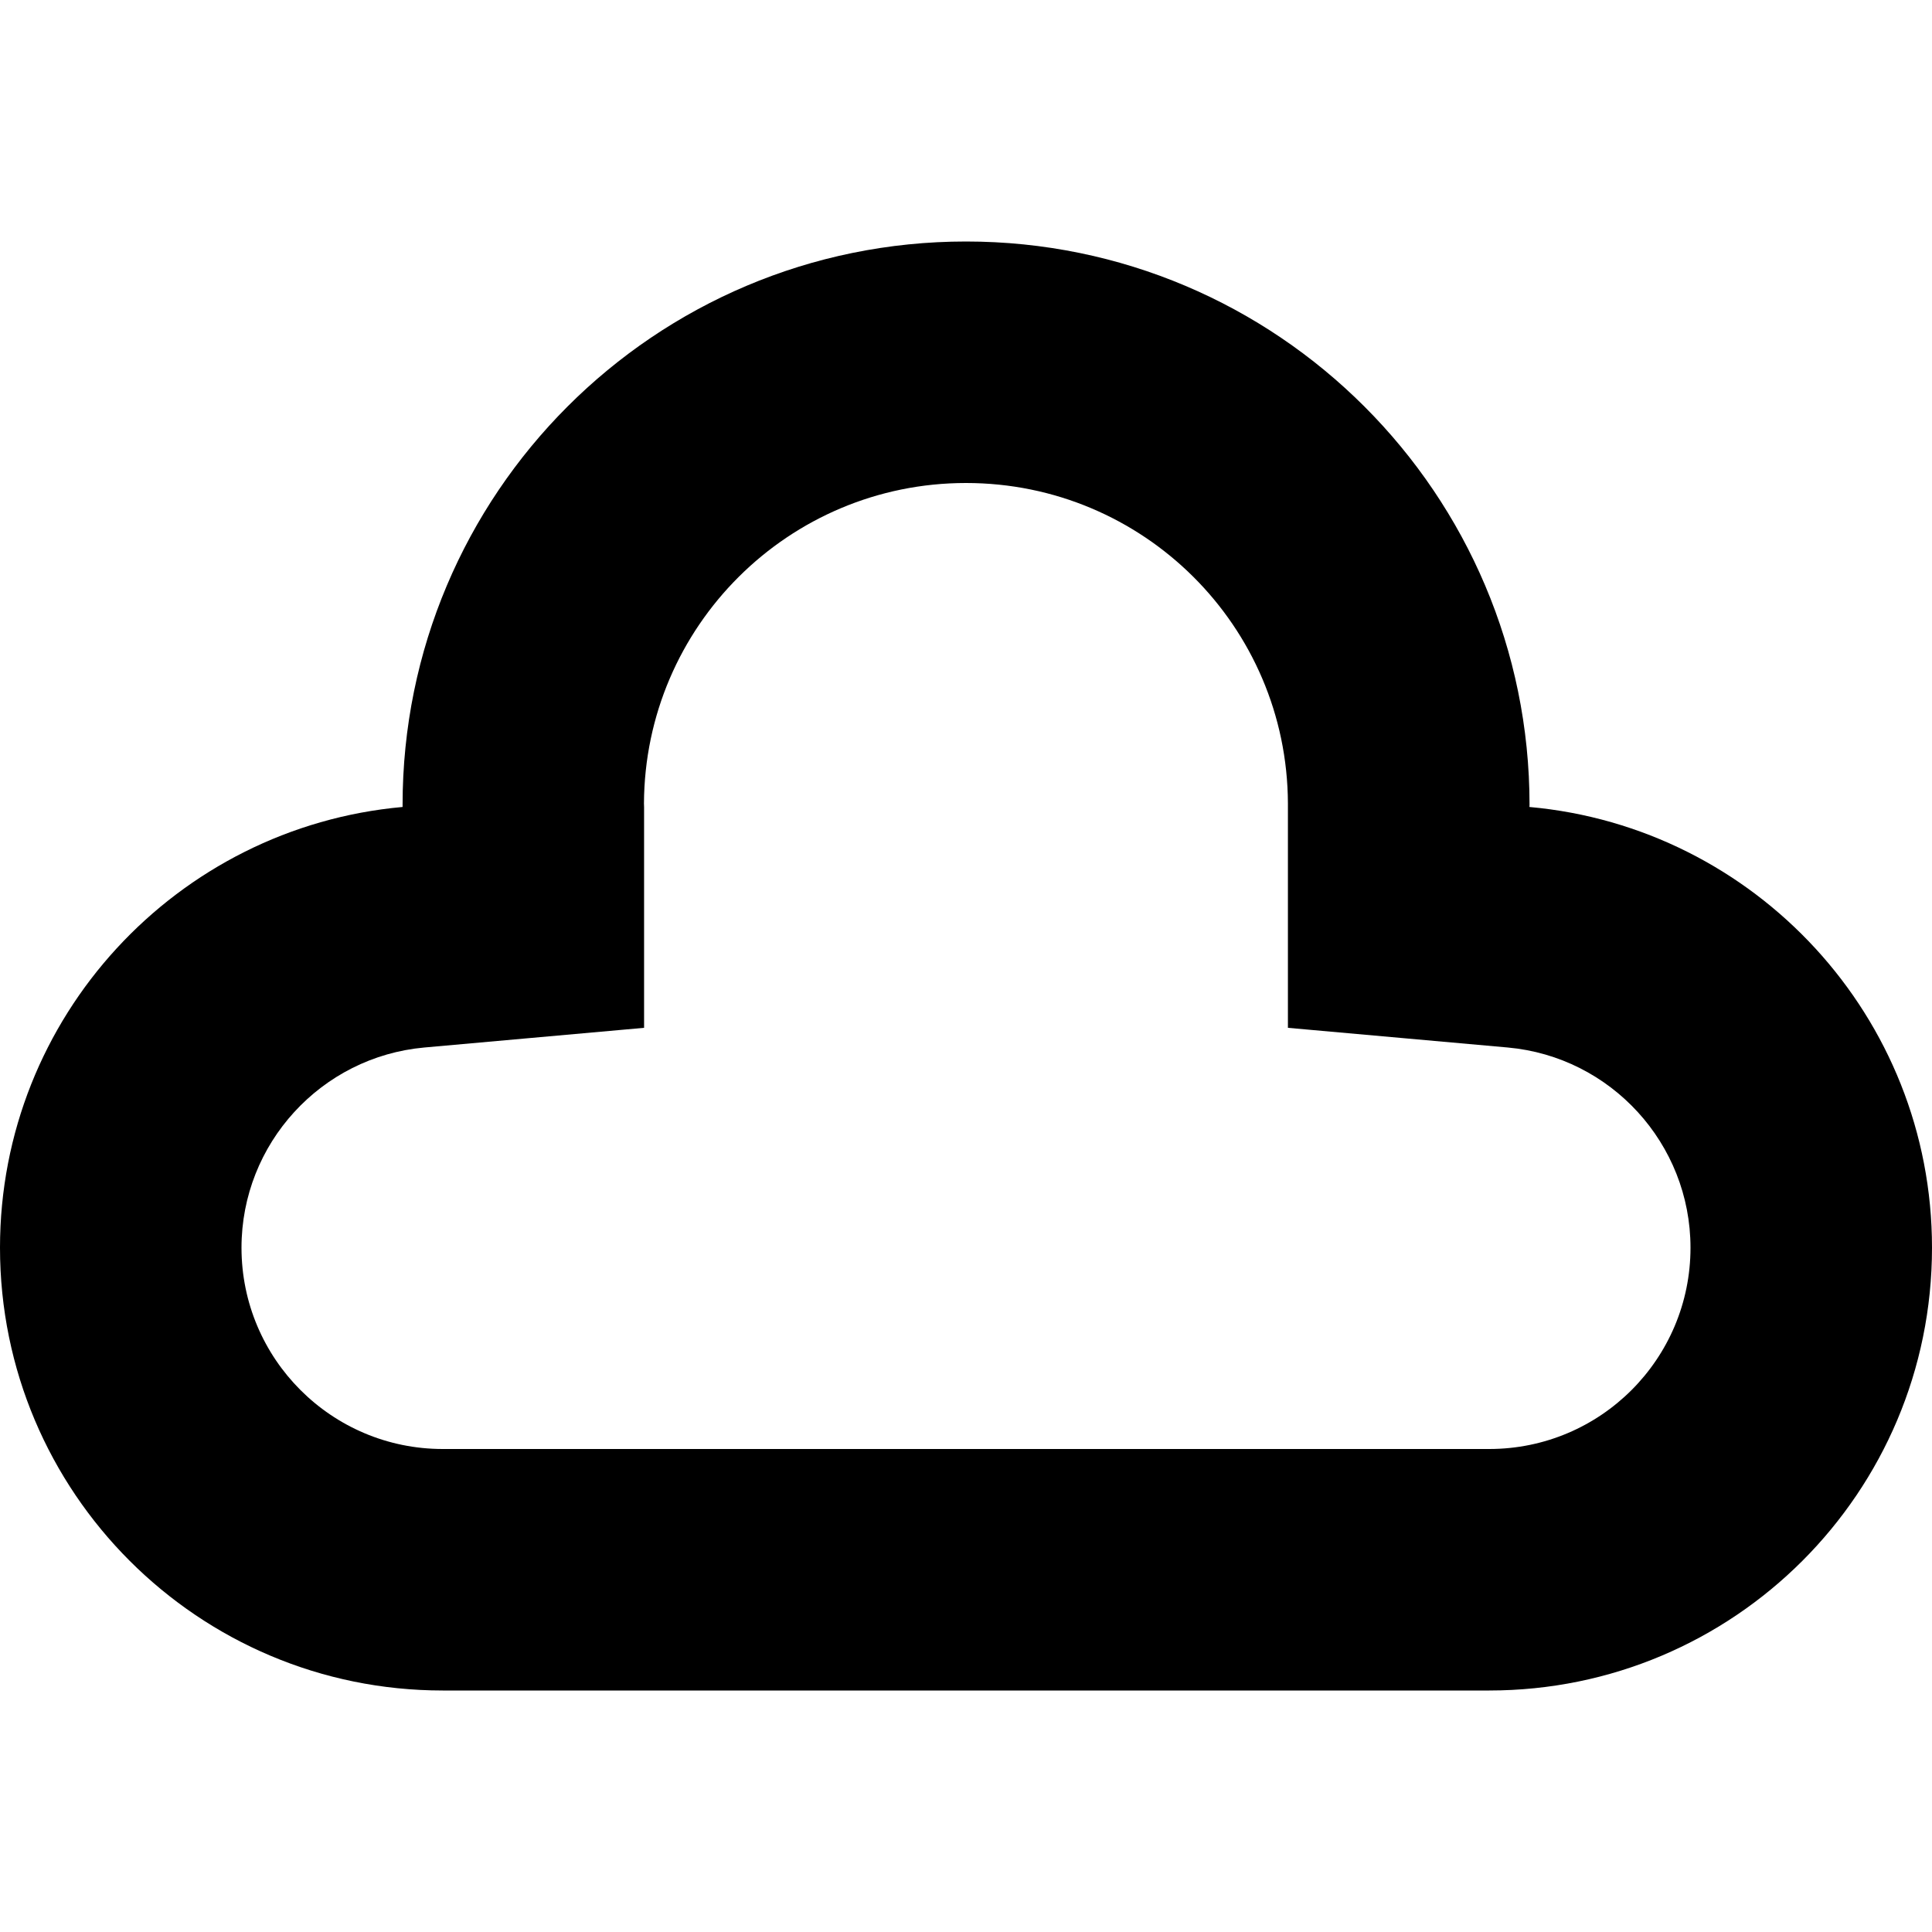
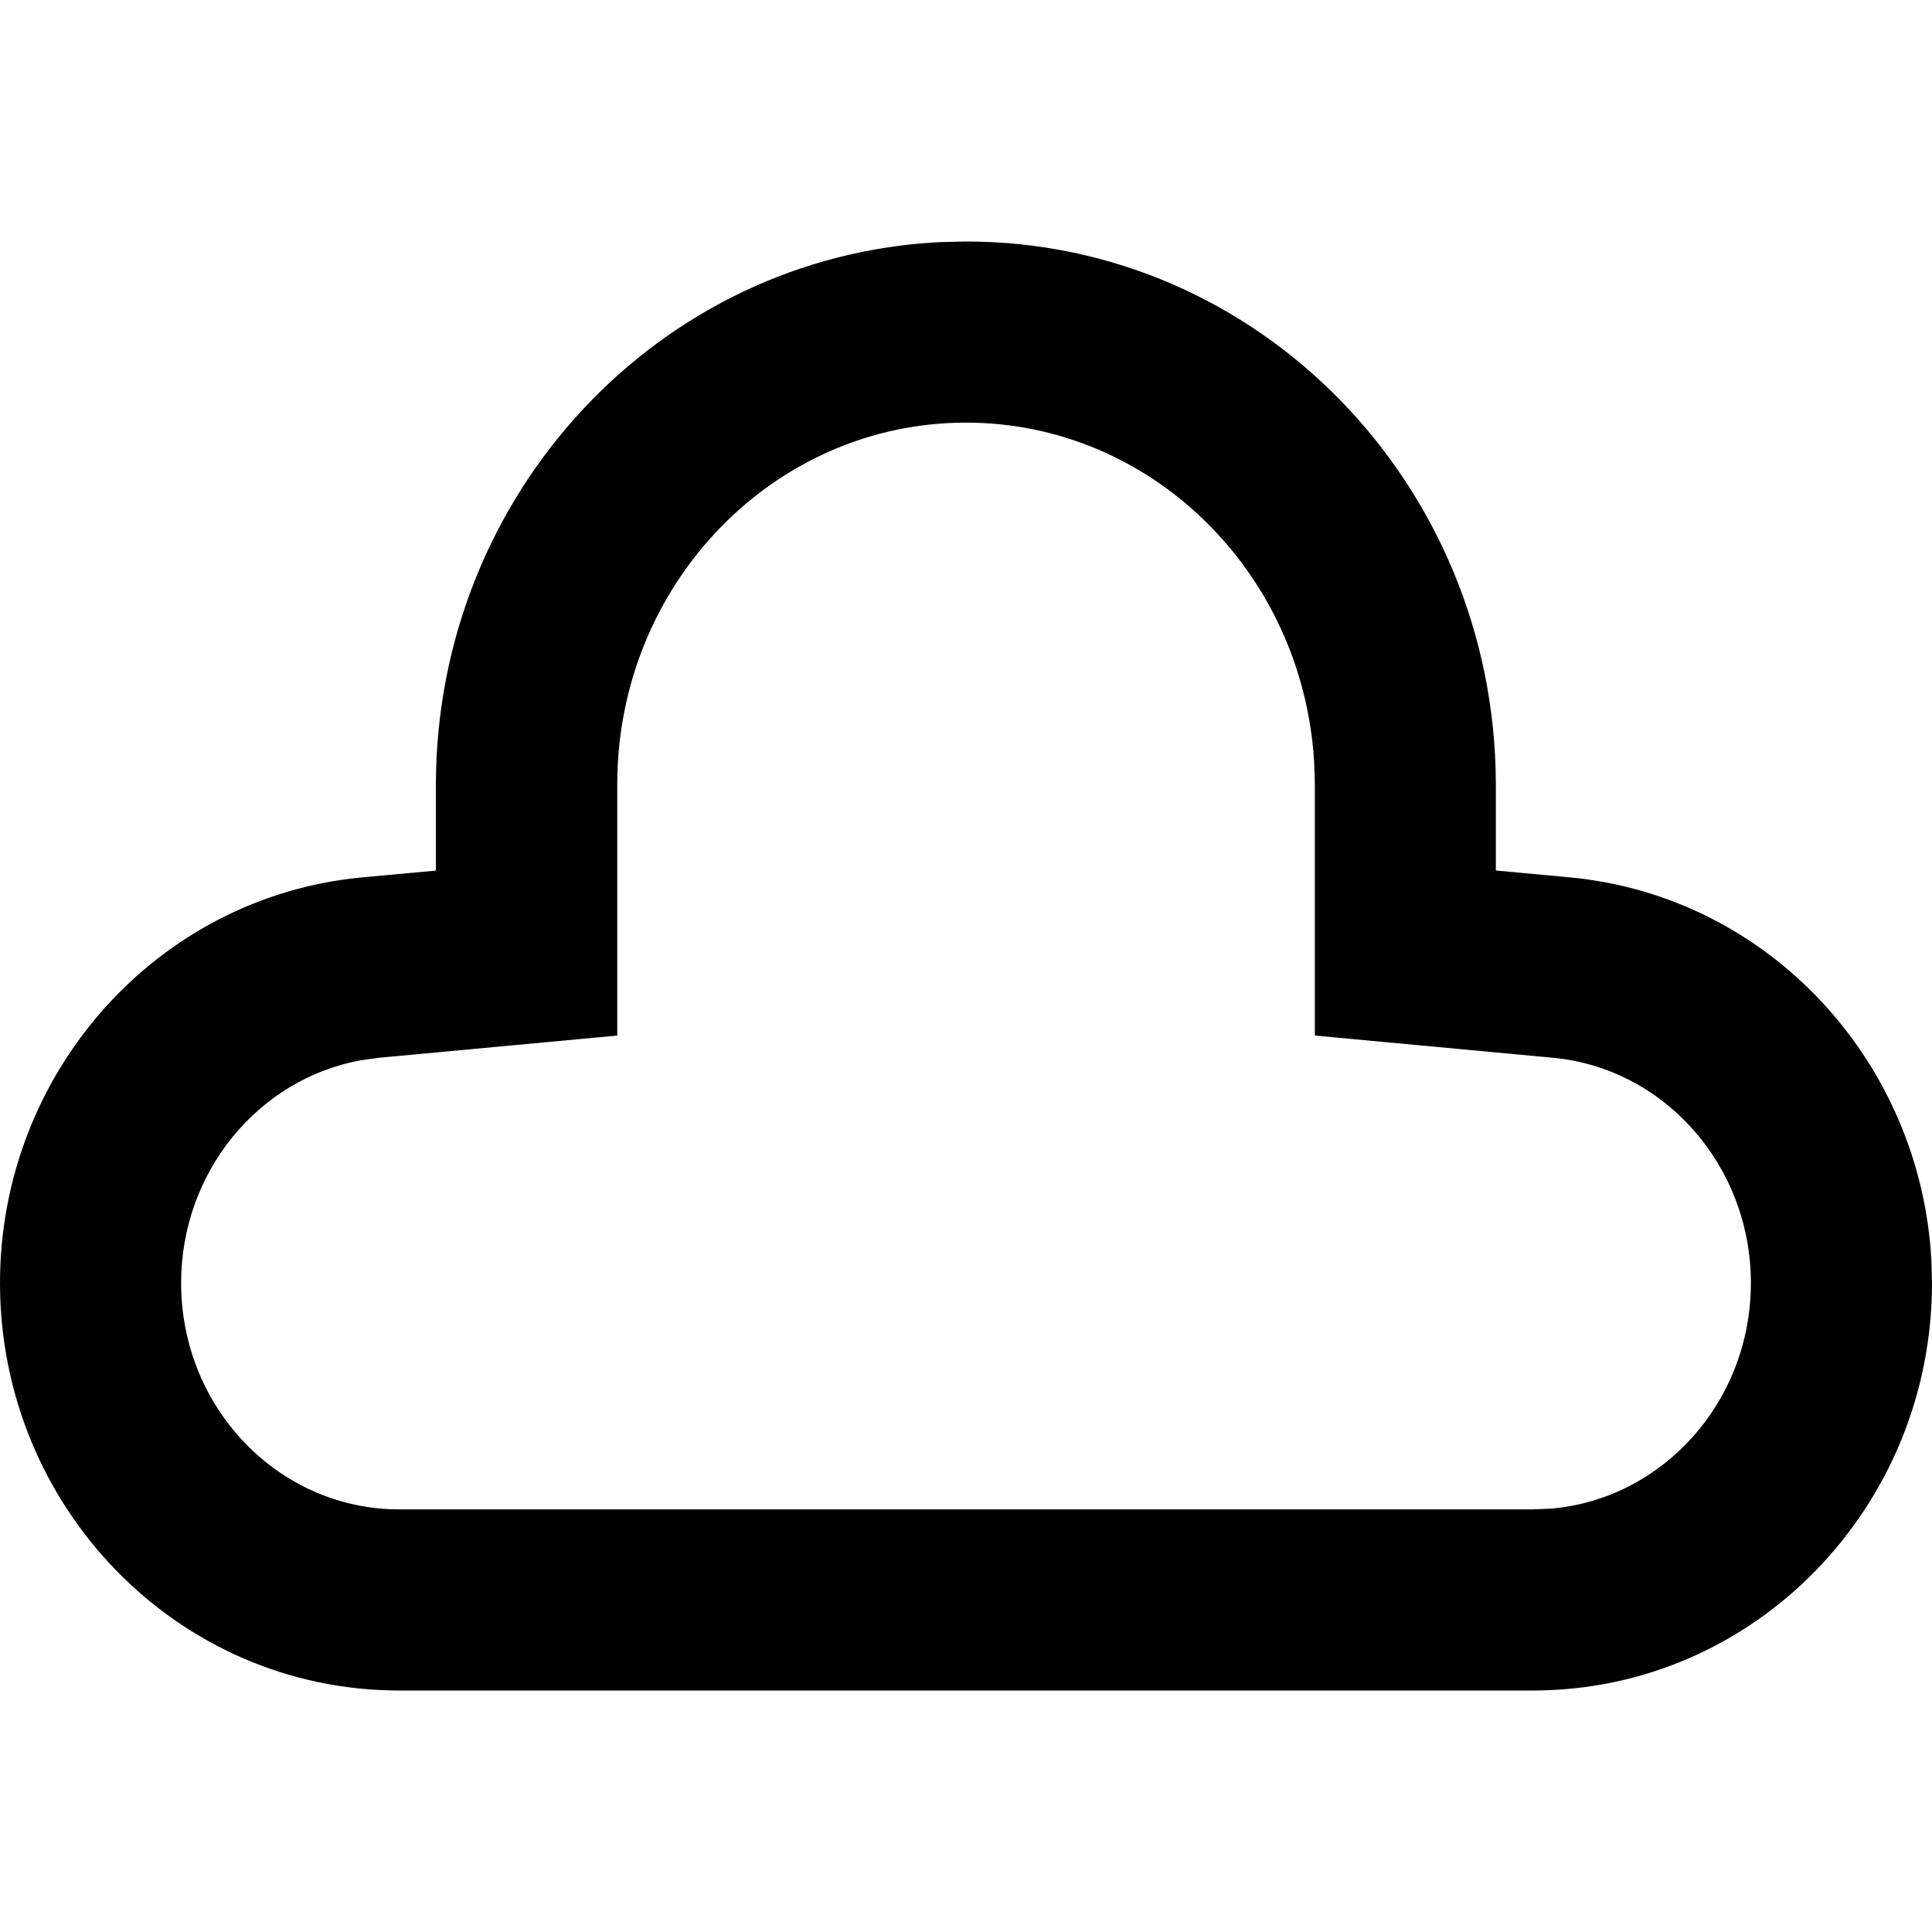
<svg xmlns="http://www.w3.org/2000/svg" width="16" height="16" viewBox="0 0 16 16">
  <g fill="none" fill-rule="evenodd">
-     <path fill="#000" d="M9 4C7.531 4 6.34 5.187 6.333 6.654l.001.03v1.828l-1.82.163C3.66 8.752 3 9.471 3 10.333 3 11.253 3.746 12 4.667 12h8.666c.921 0 1.667-.746 1.667-1.667 0-.862-.66-1.581-1.513-1.658l-1.821-.163V6.683v-.03C11.66 5.185 10.469 4 9 4zm4.666 2.683C15.535 6.851 17 8.421 17 10.333 17 12.36 15.359 14 13.333 14H4.667C2.642 14 1 12.359 1 10.333c0-1.912 1.465-3.482 3.334-3.65v-.016C4.333 4.089 6.422 2 9 2c2.577 0 4.667 2.09 4.667 4.667l-.001.016z" transform="translate(-1)" />
+     <path fill="#000" d="M7.787 2.005C5.457 2.12 3.622 4.087 3.61 6.48v.73L3 7.266c-1.708.16-3 1.627-3 3.359C0 12.477 1.467 14 3.306 14h9.388C14.534 14 16 12.477 16 10.625l-.005-.185C15.907 8.79 14.647 7.42 13 7.266l-.612-.057v-.725C12.377 4.013 10.429 2 8 2l-.213.005zM8 3.5c1.533 0 2.788 1.24 2.883 2.808l.006.176v2.092l1.972.184c.923.086 1.639.894 1.639 1.865 0 .984-.73 1.79-1.657 1.869l-.149.006H3.306c-.998 0-1.806-.84-1.806-1.875 0-.917.638-1.689 1.487-1.844l.152-.021 1.973-.184v-2.09C5.117 4.836 6.408 3.5 8 3.5z" />
  </g>
</svg>
